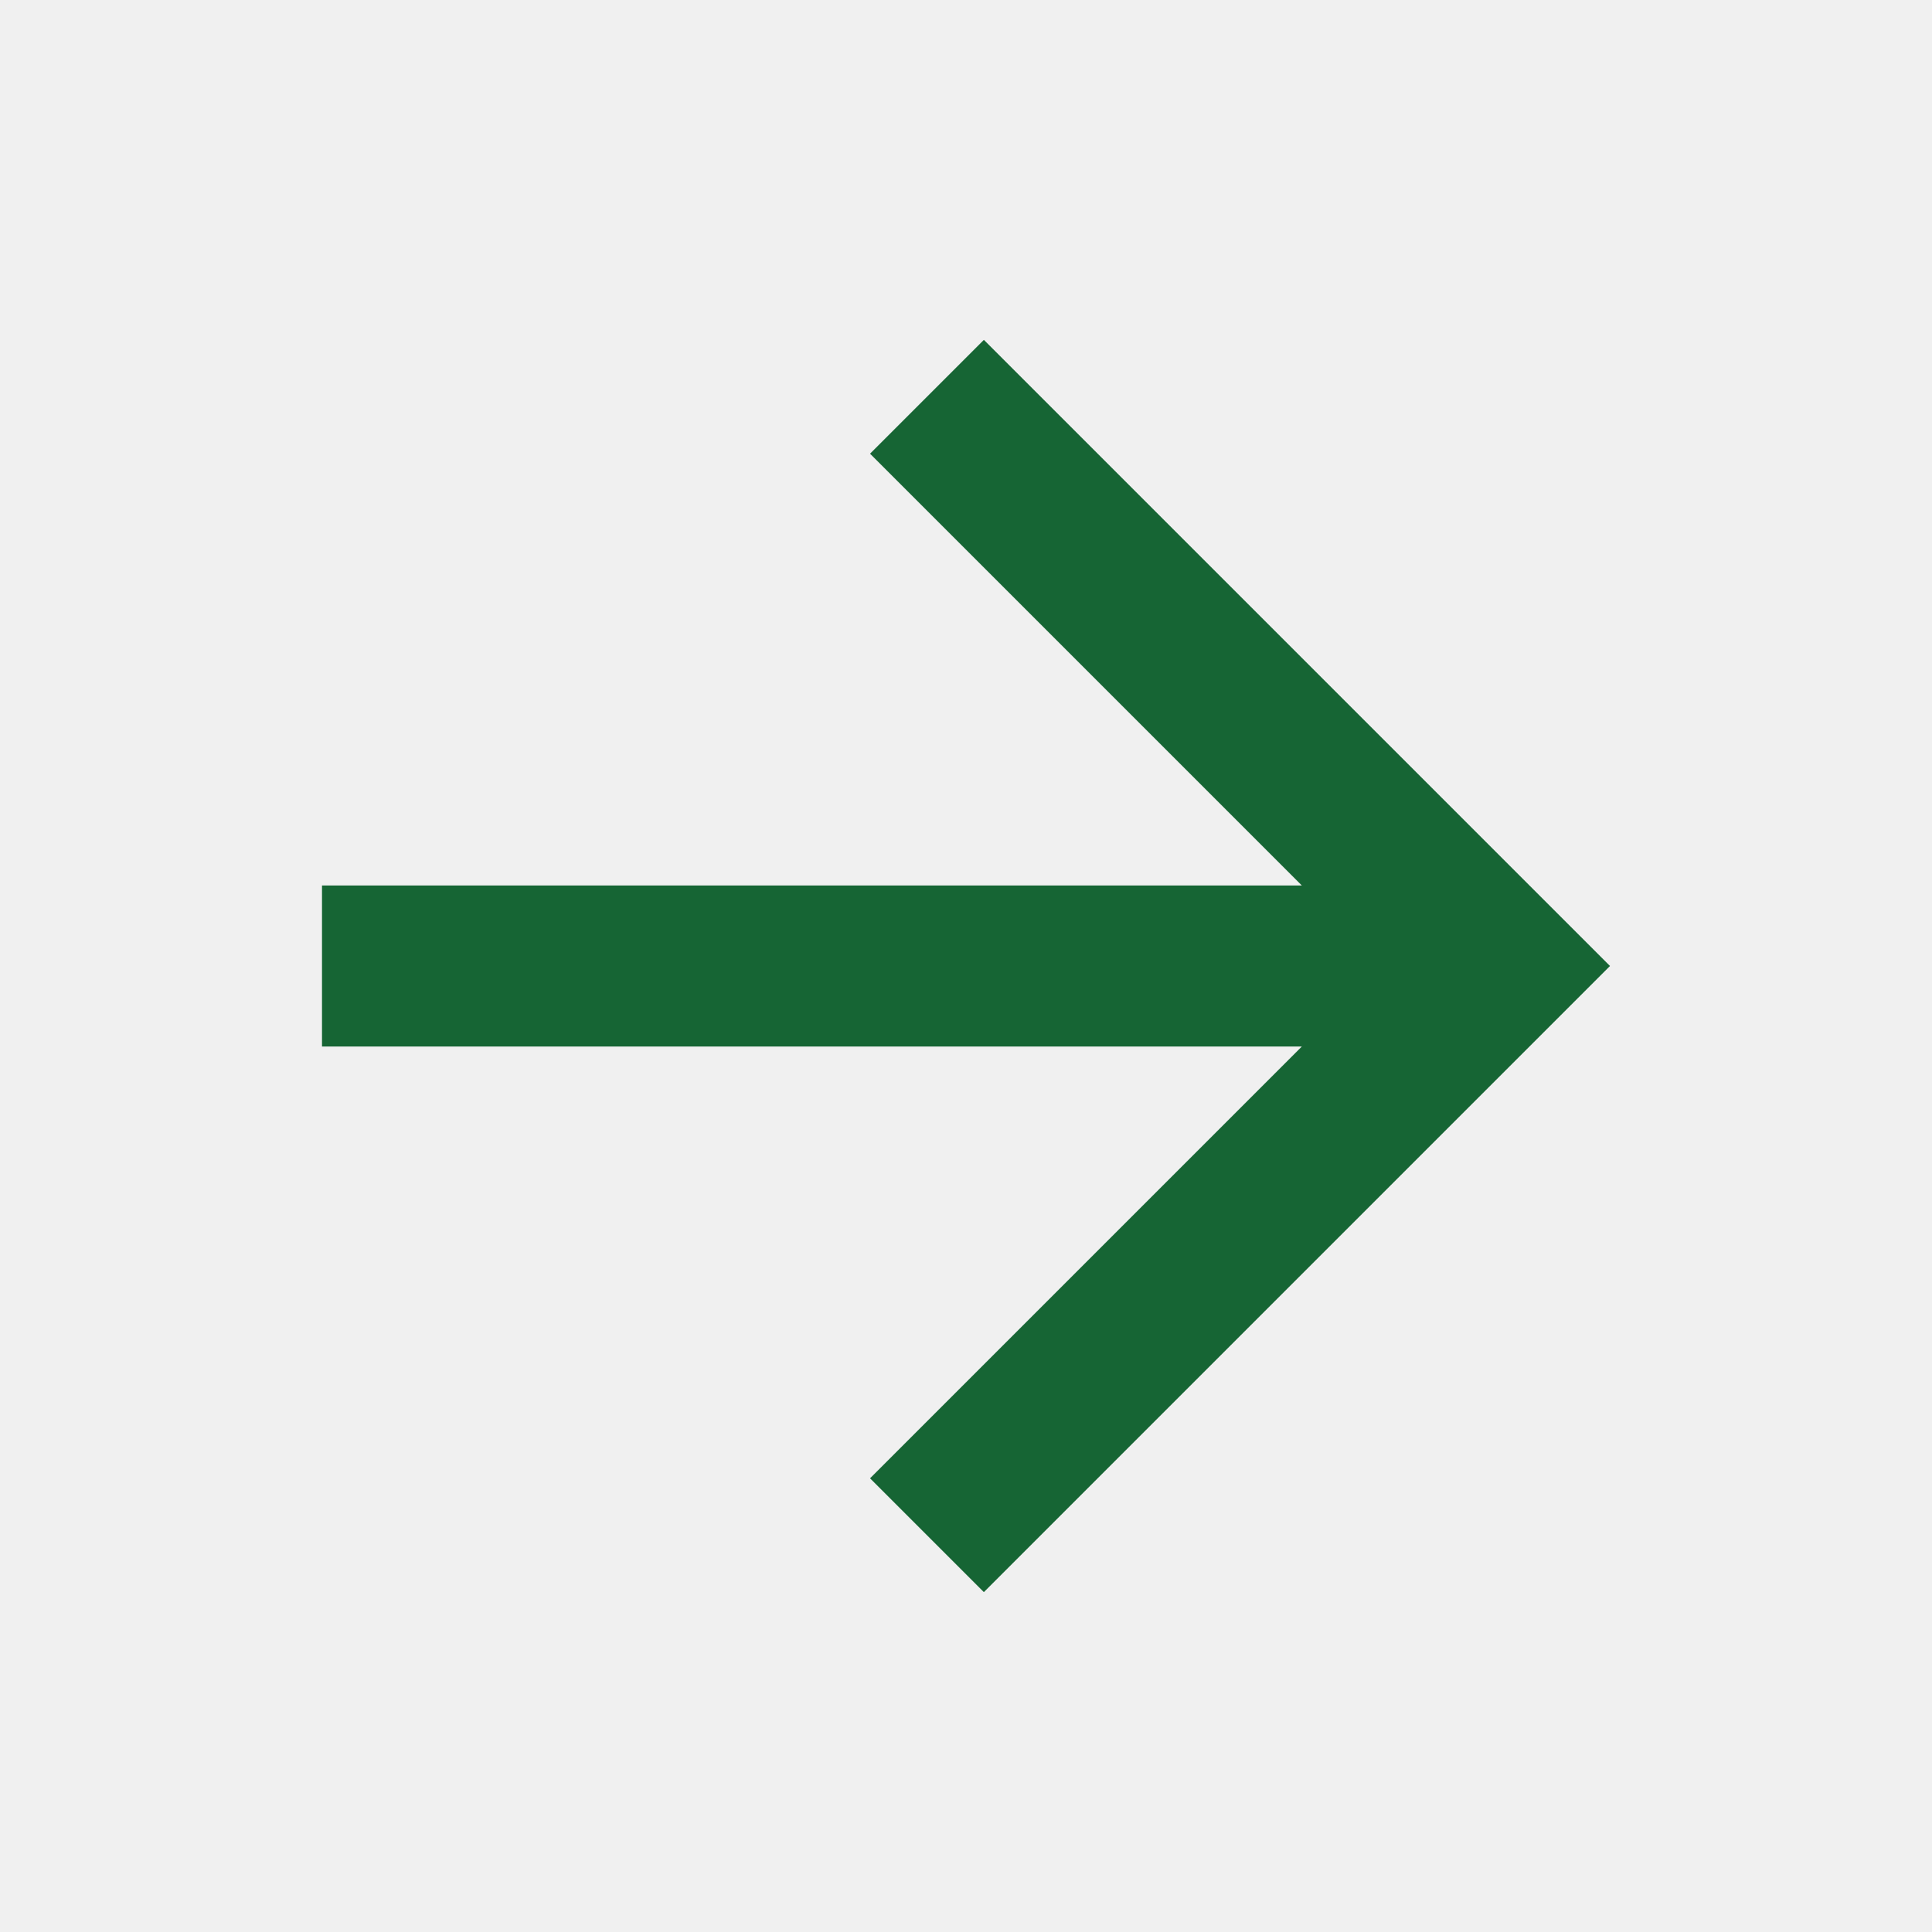
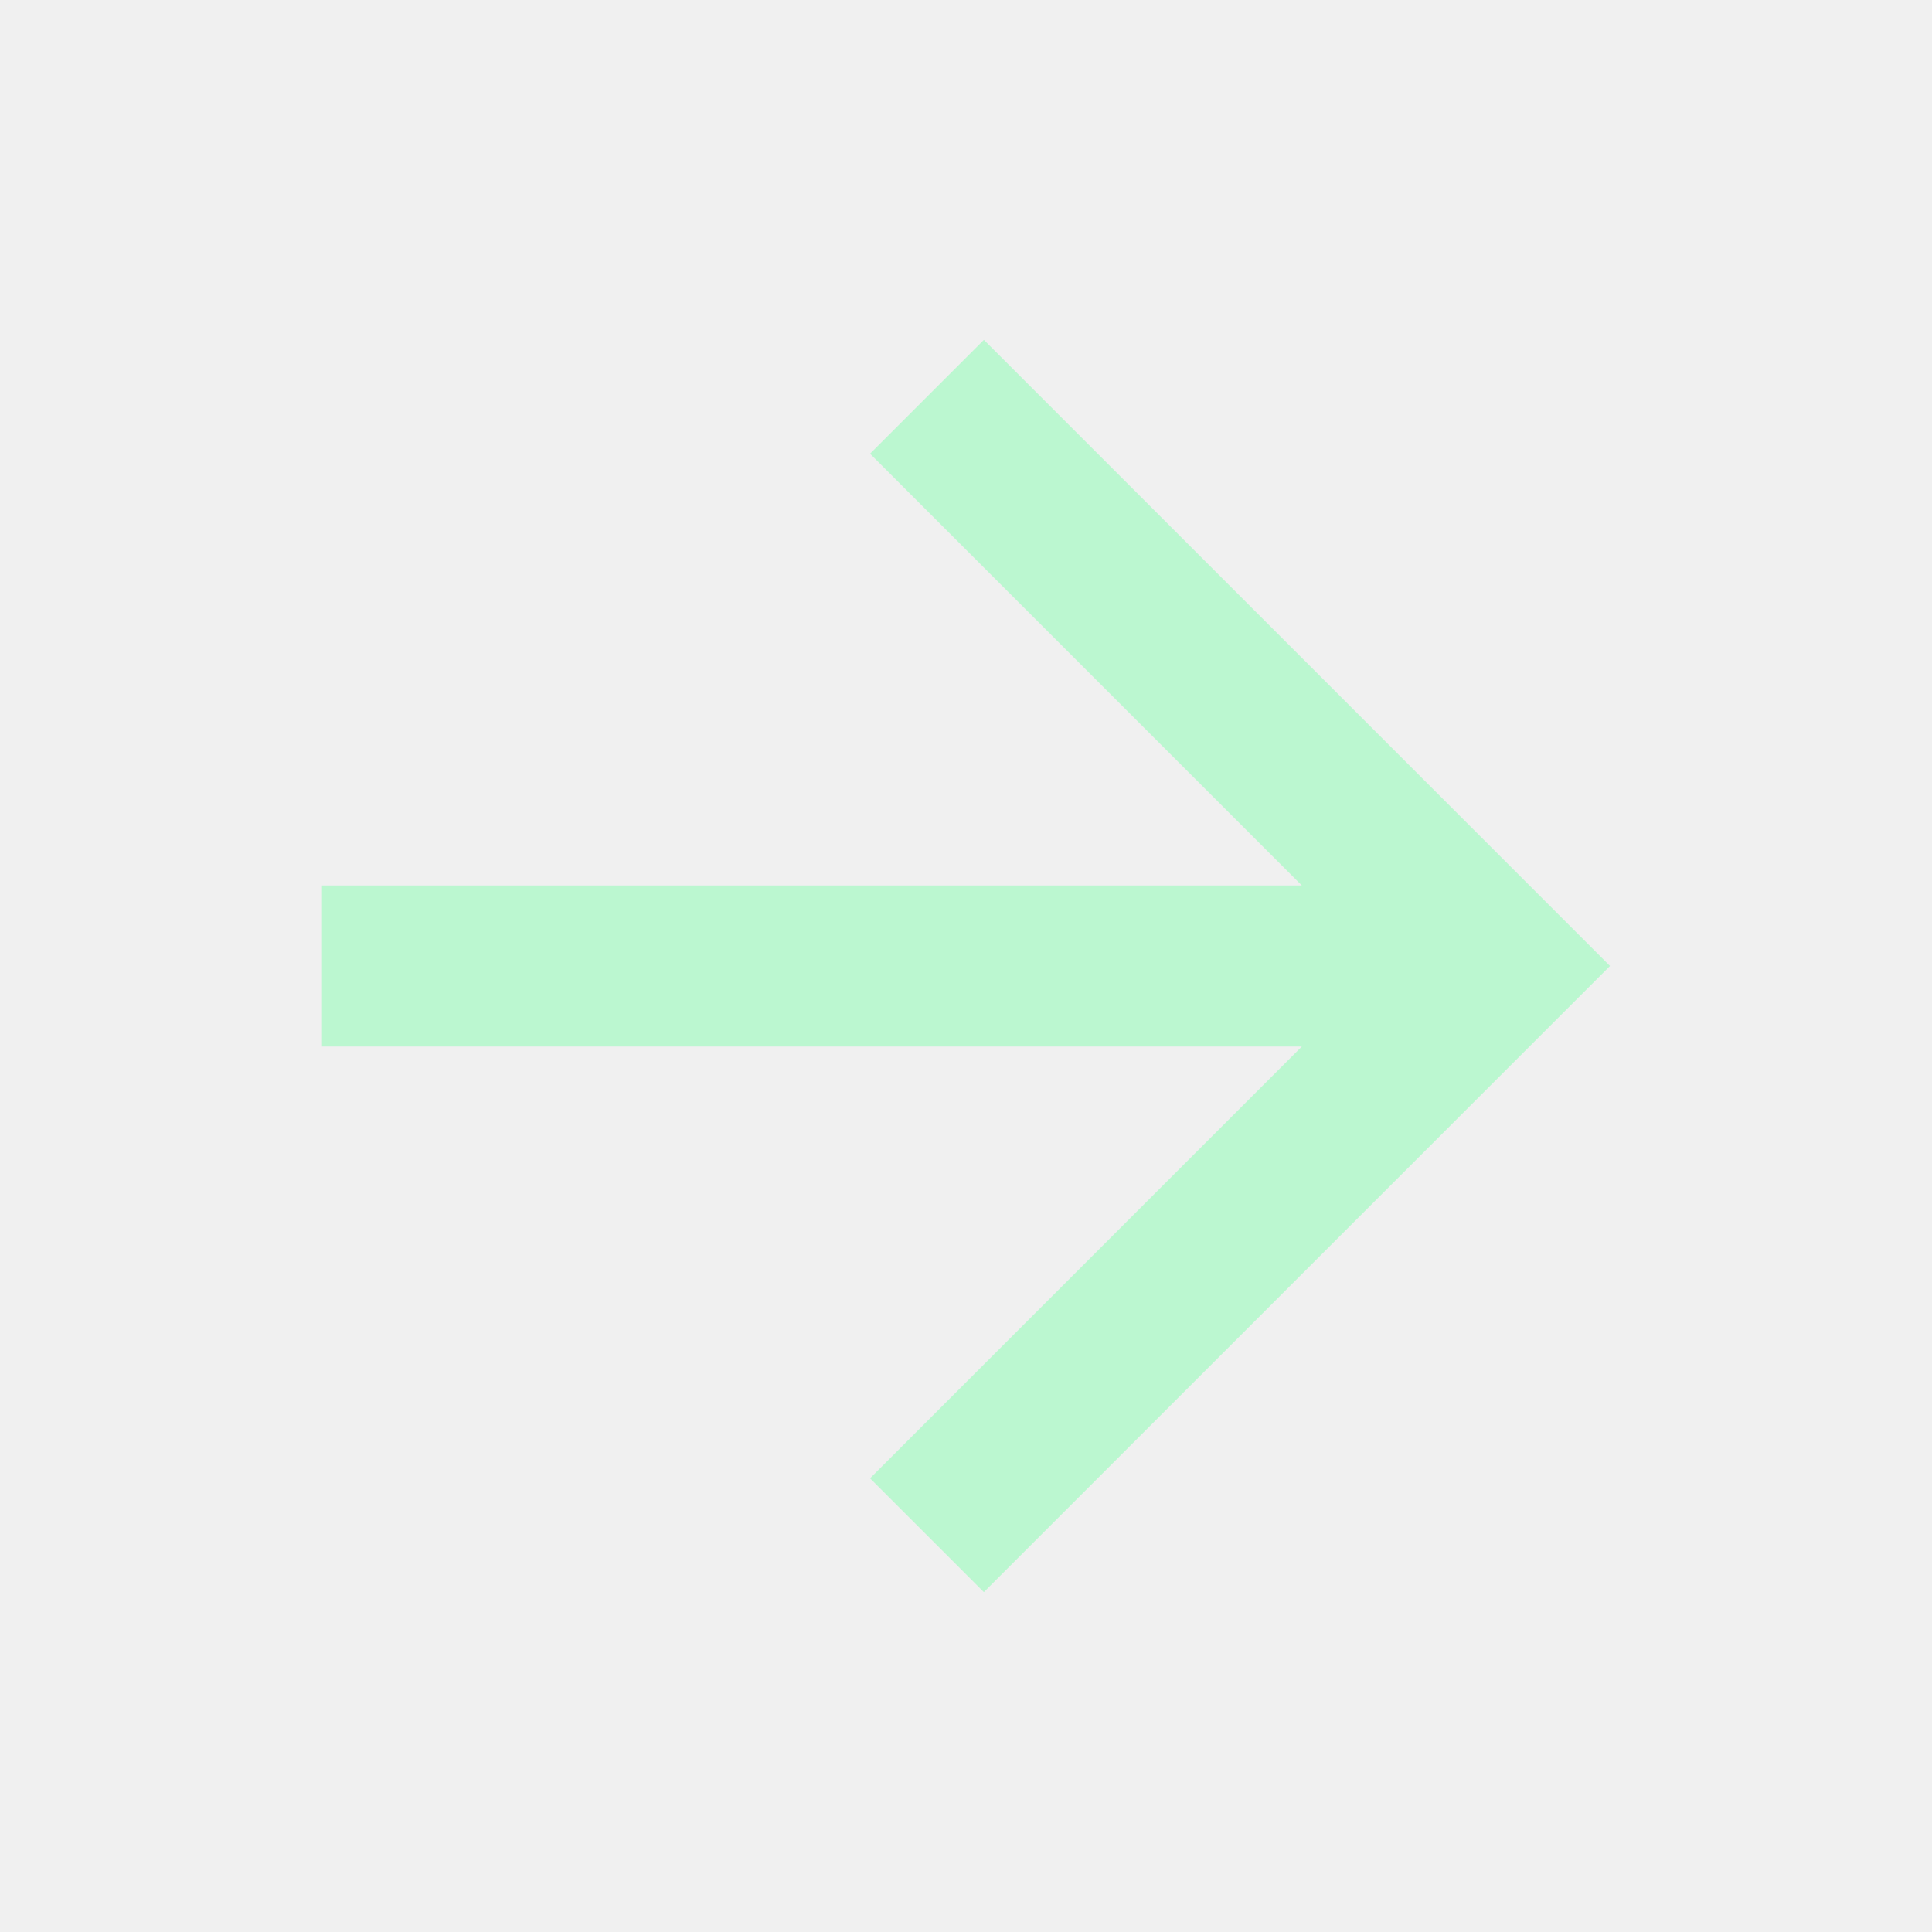
<svg xmlns="http://www.w3.org/2000/svg" width="24" height="24" viewBox="0 0 24 24" fill="none">
  <g clip-path="url(#clip0_16_181)">
-     <path d="M16.172 11L10.808 5.636L12.222 4.222L20 12L12.222 19.778L10.808 18.364L16.172 13H4V11H16.172Z" fill="#166534" />
+     <path d="M16.172 11L10.808 5.636L12.222 4.222L20 12L12.222 19.778L10.808 18.364L16.172 13H4V11H16.172Z" fill="#BBF7D0" />
  </g>
  <defs>
    <clipPath id="clip0_16_181">
      <rect width="24" height="24" fill="white" />
    </clipPath>
  </defs>
</svg>
